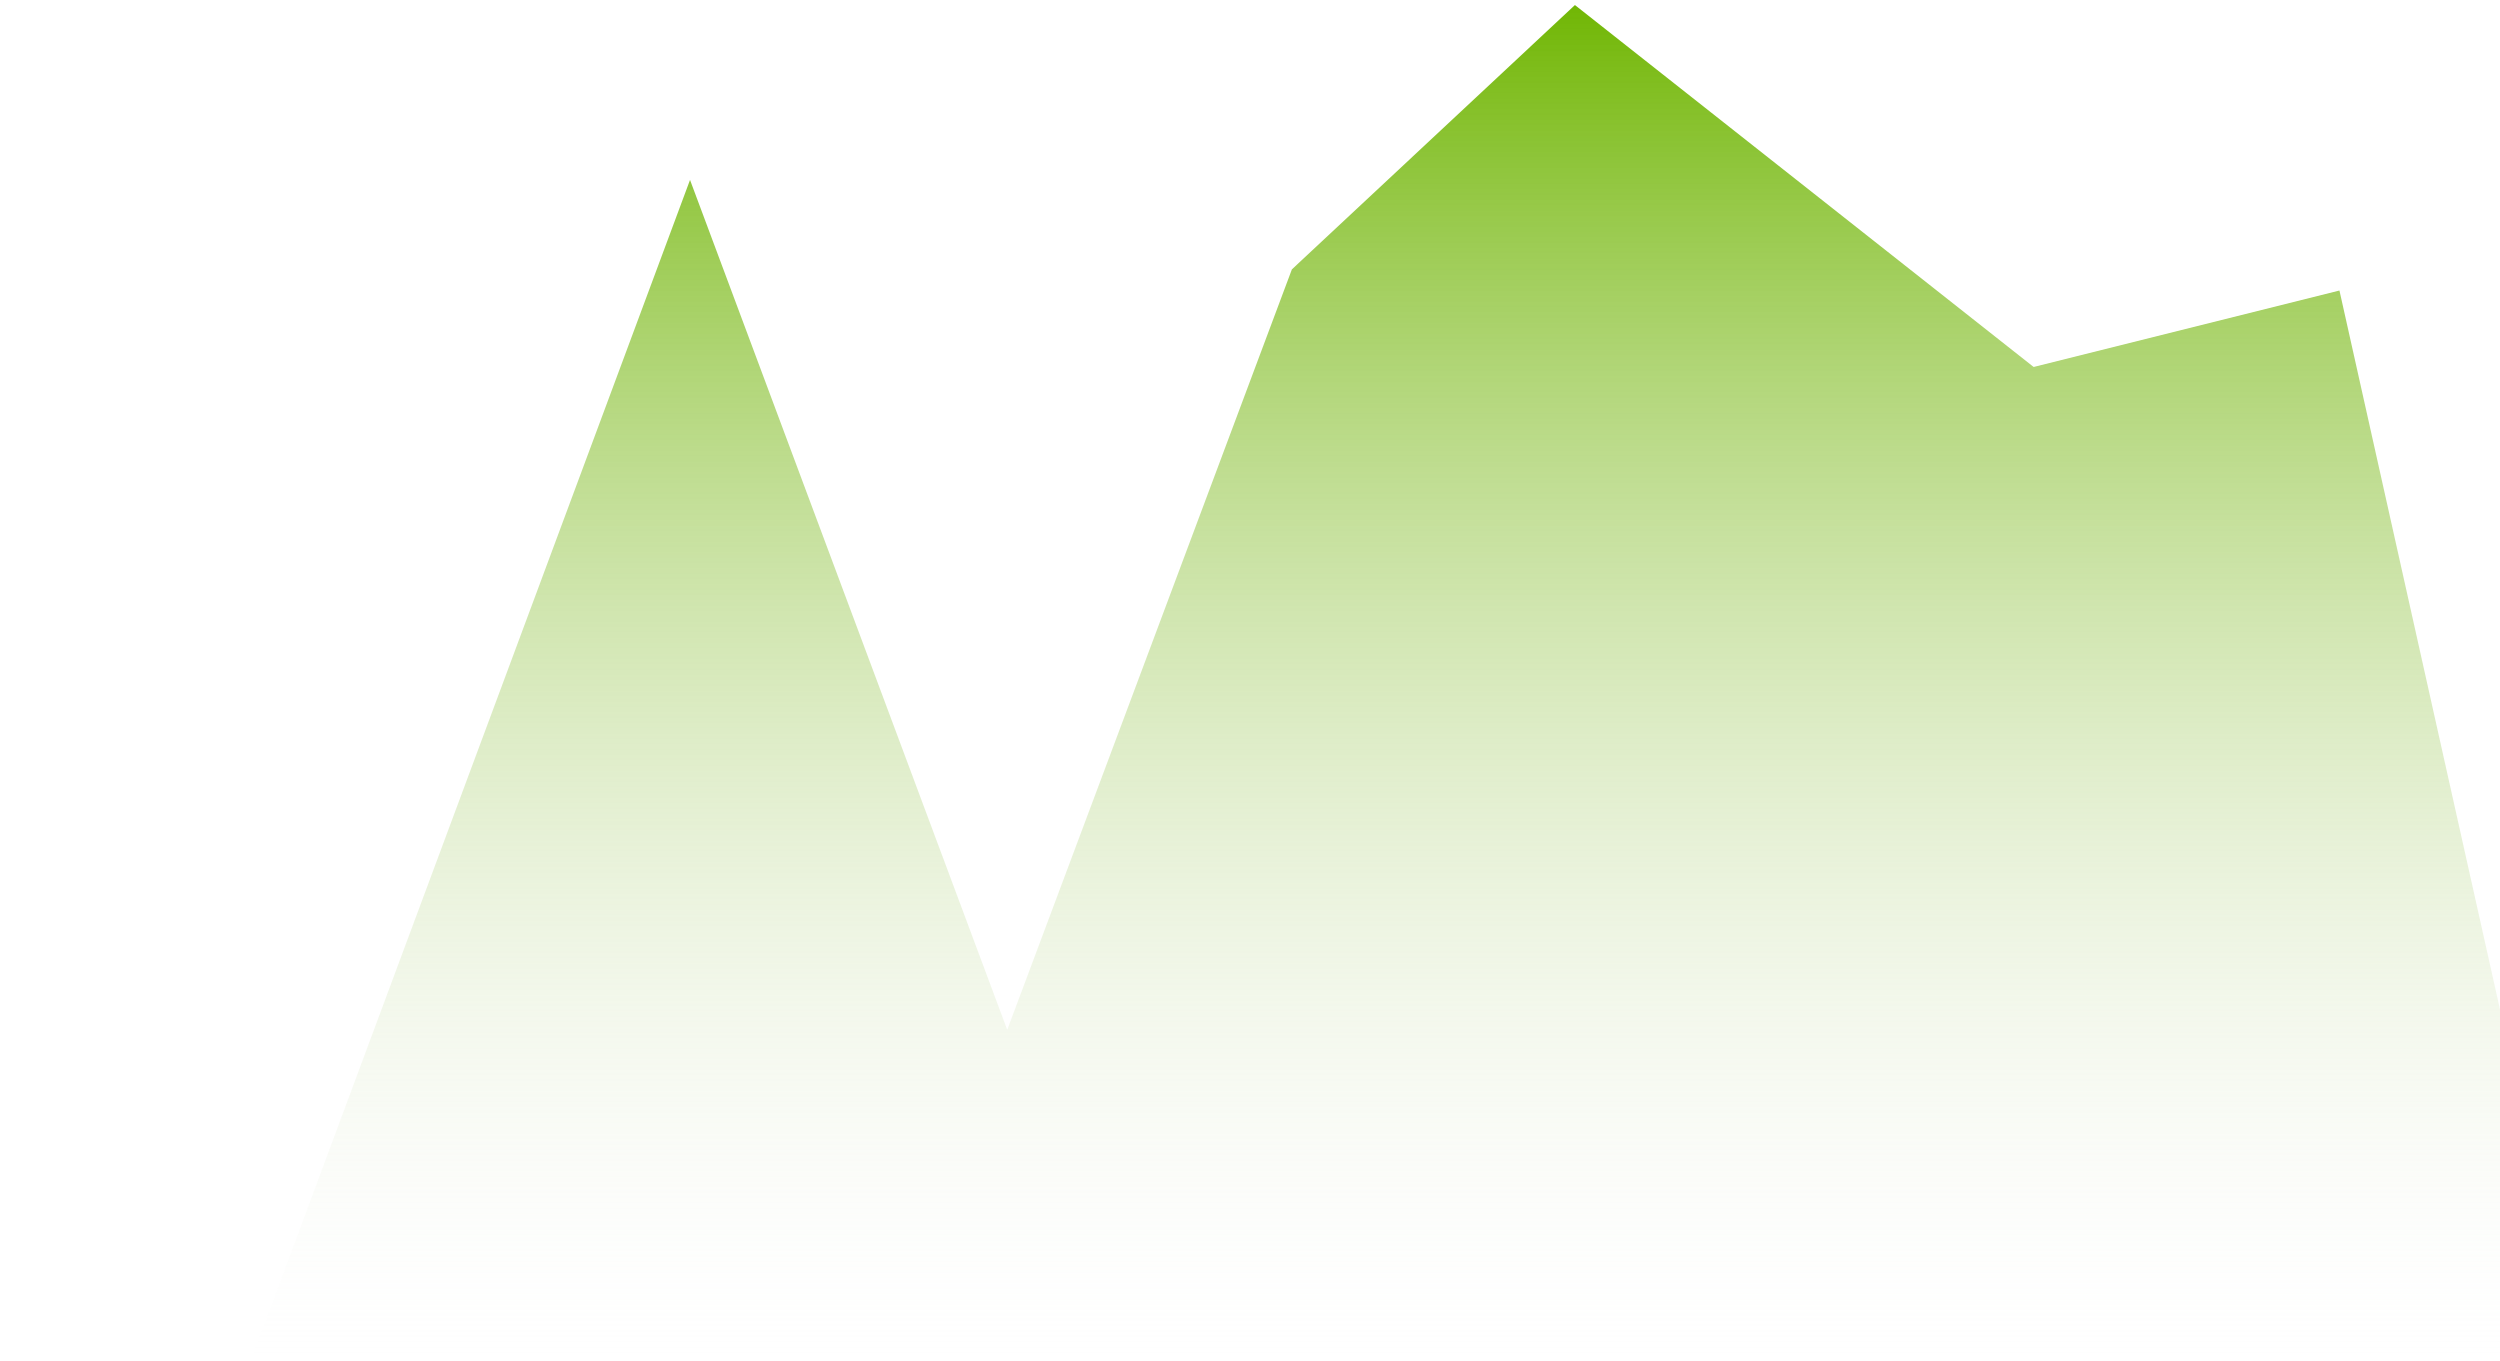
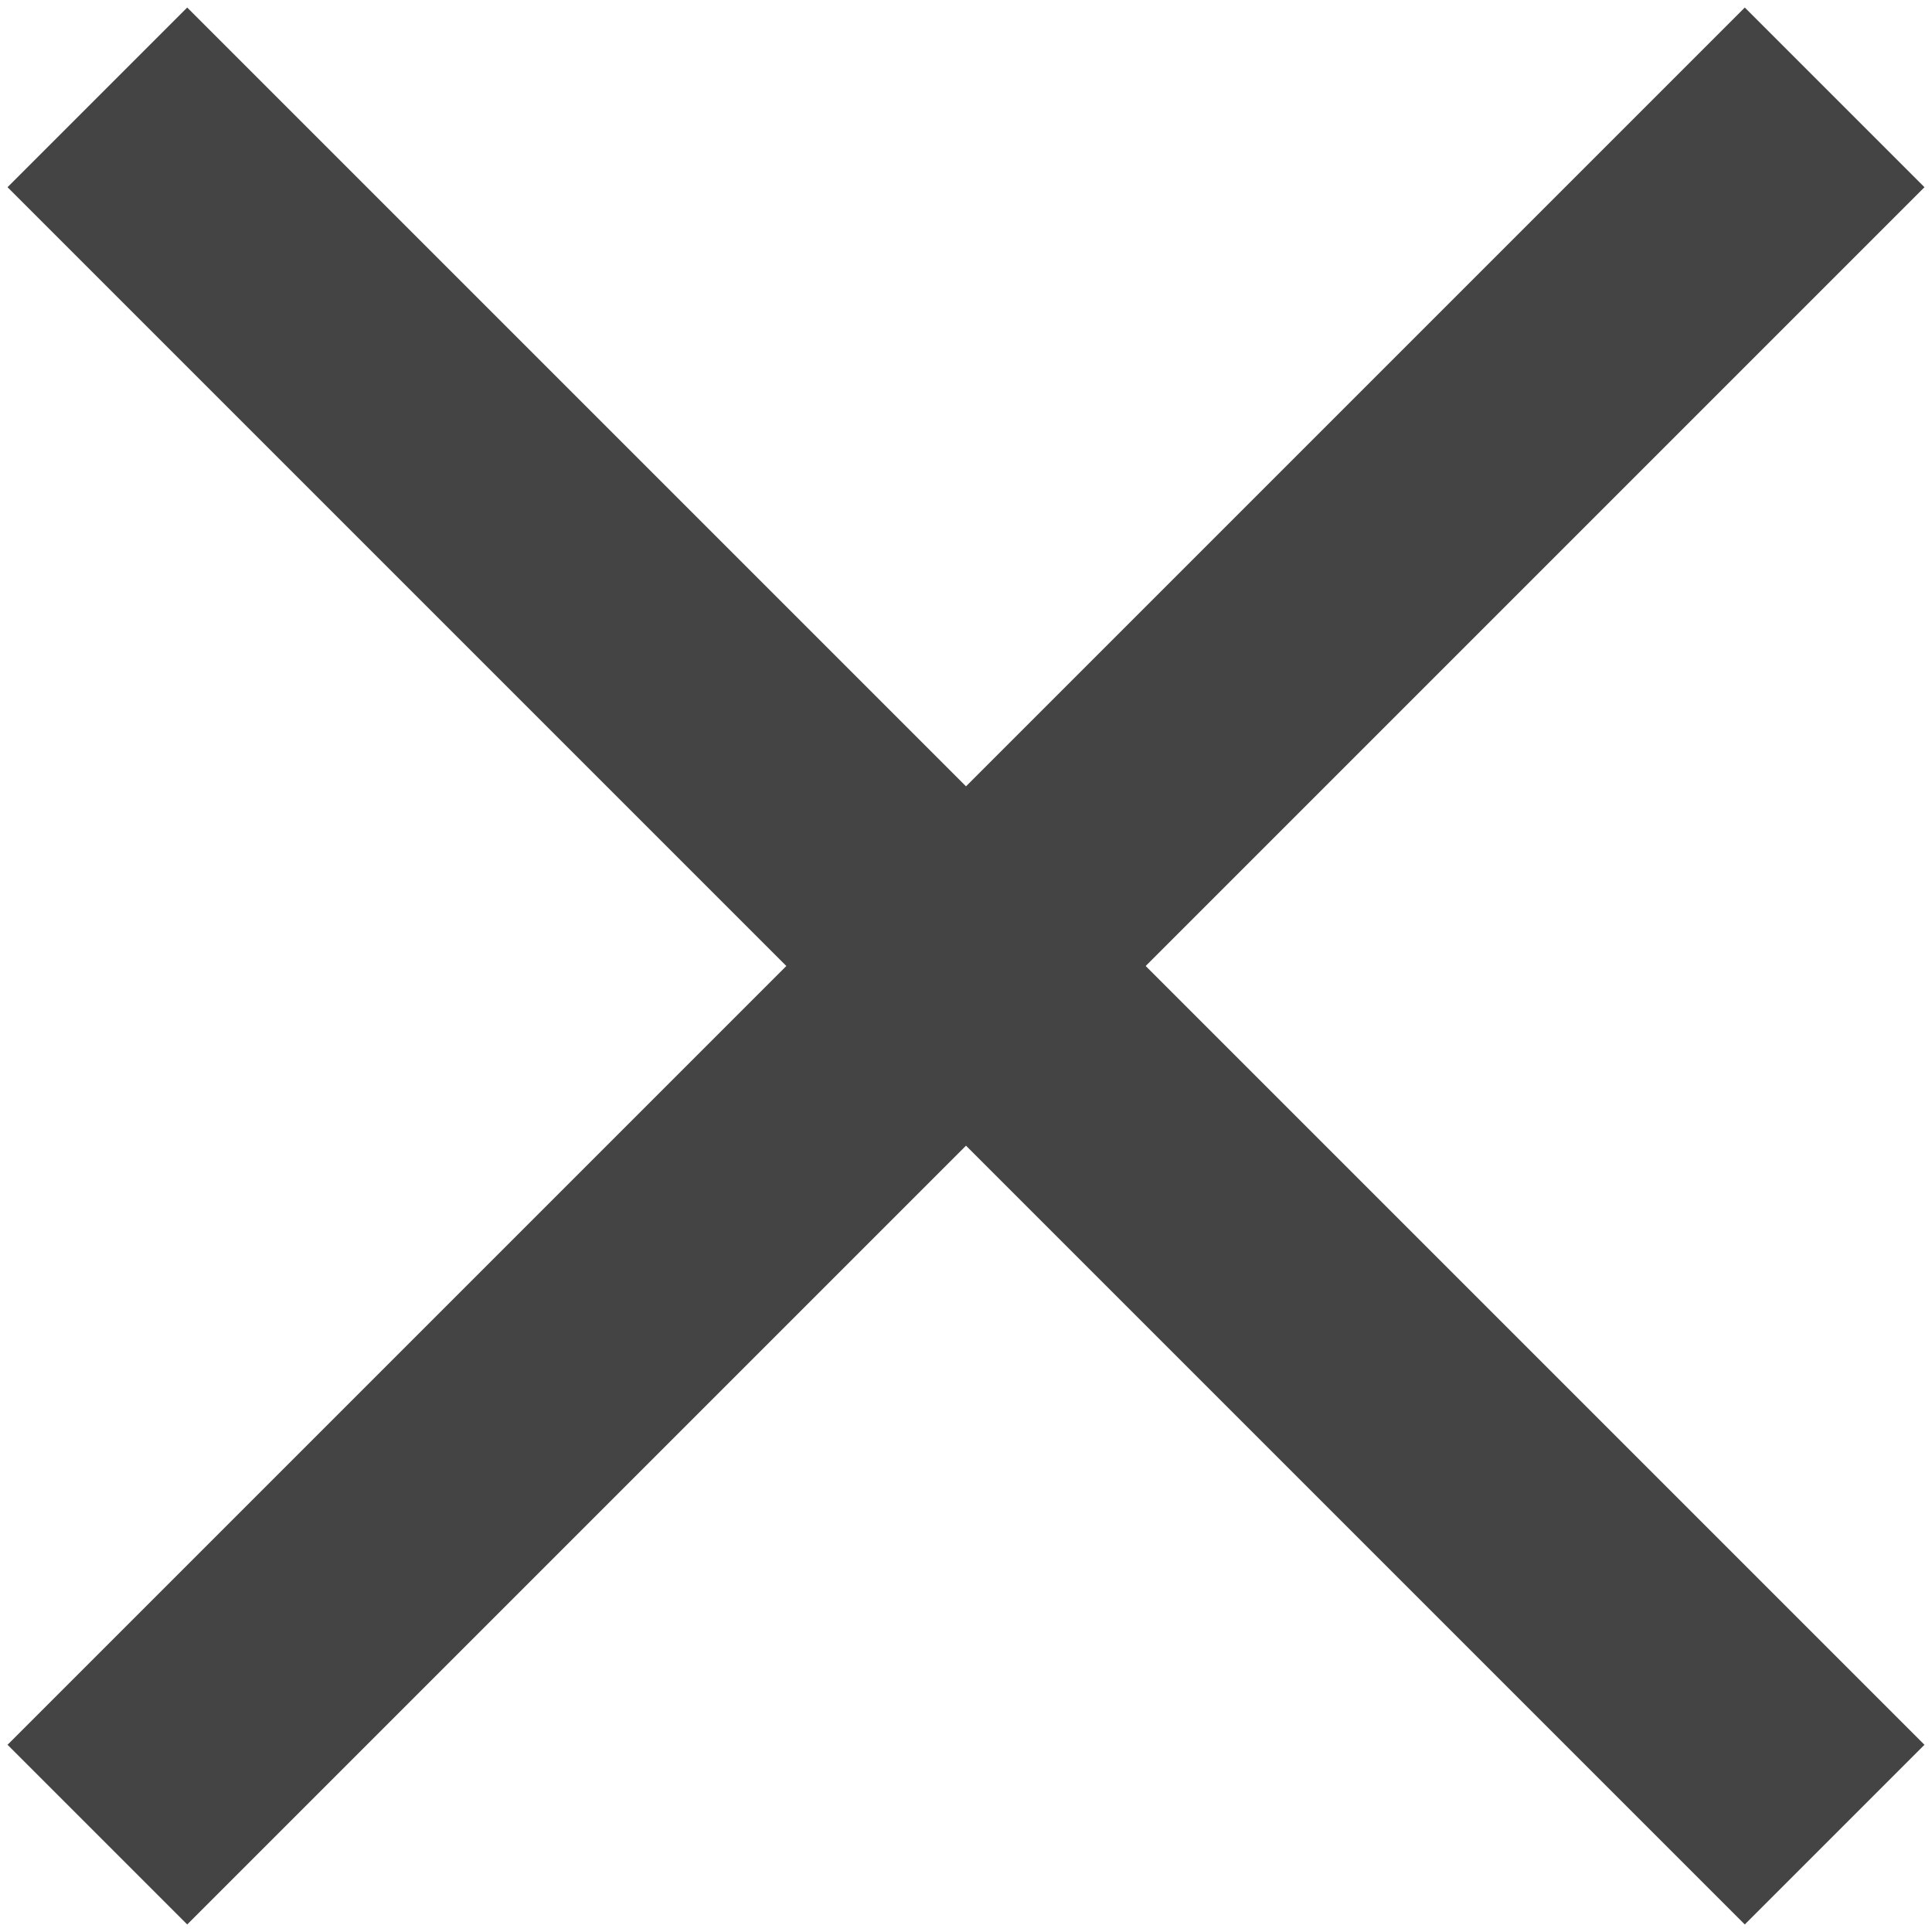
- <svg xmlns="http://www.w3.org/2000/svg" version="1.1" width="327px" height="178px">
-   <defs>
-     <linearGradient gradientUnits="userSpaceOnUse" x1="163.5" y1="0" x2="163.5" y2="178" id="LinearGradient189">
-       <stop id="Stop190" stop-color="#70b603" offset="0" />
-       <stop id="Stop191" stop-color="#f2f2f2" stop-opacity="0" offset="1" />
-     </linearGradient>
-   </defs>
-   <g transform="matrix(1 0 0 1 -749 -2153 )">
-     <path d="M 0 178  L 32.809 178  L 90.255 23.532  L 131.745 134.702  L 168.979 35.234  L 206 0.66  L 266 48  L 306 38  L 327 132.043  L 327 178  L 0 178  Z " fill-rule="nonzero" fill="url(#LinearGradient189)" stroke="none" transform="matrix(1 0 0 1 749 2153 )" />
+ <svg xmlns="http://www.w3.org/2000/svg" version="1.1" width="10px" height="10px">
+   <g transform="matrix(1 0 0 1 -2760 -1446 )">
+     <path d="M 9.961 0.969  L 5.93 5  L 9.961 9.031  L 9.031 9.961  L 5 5.93  L 0.969 9.961  L 0.039 9.031  L 4.07 5  L 0.039 0.969  L 0.969 0.039  L 5 4.07  L 9.031 0.039  L 9.961 0.969  Z " fill-rule="nonzero" fill="#444444" stroke="none" transform="matrix(1 0 0 1 2760 1446 )" />
  </g>
</svg>
